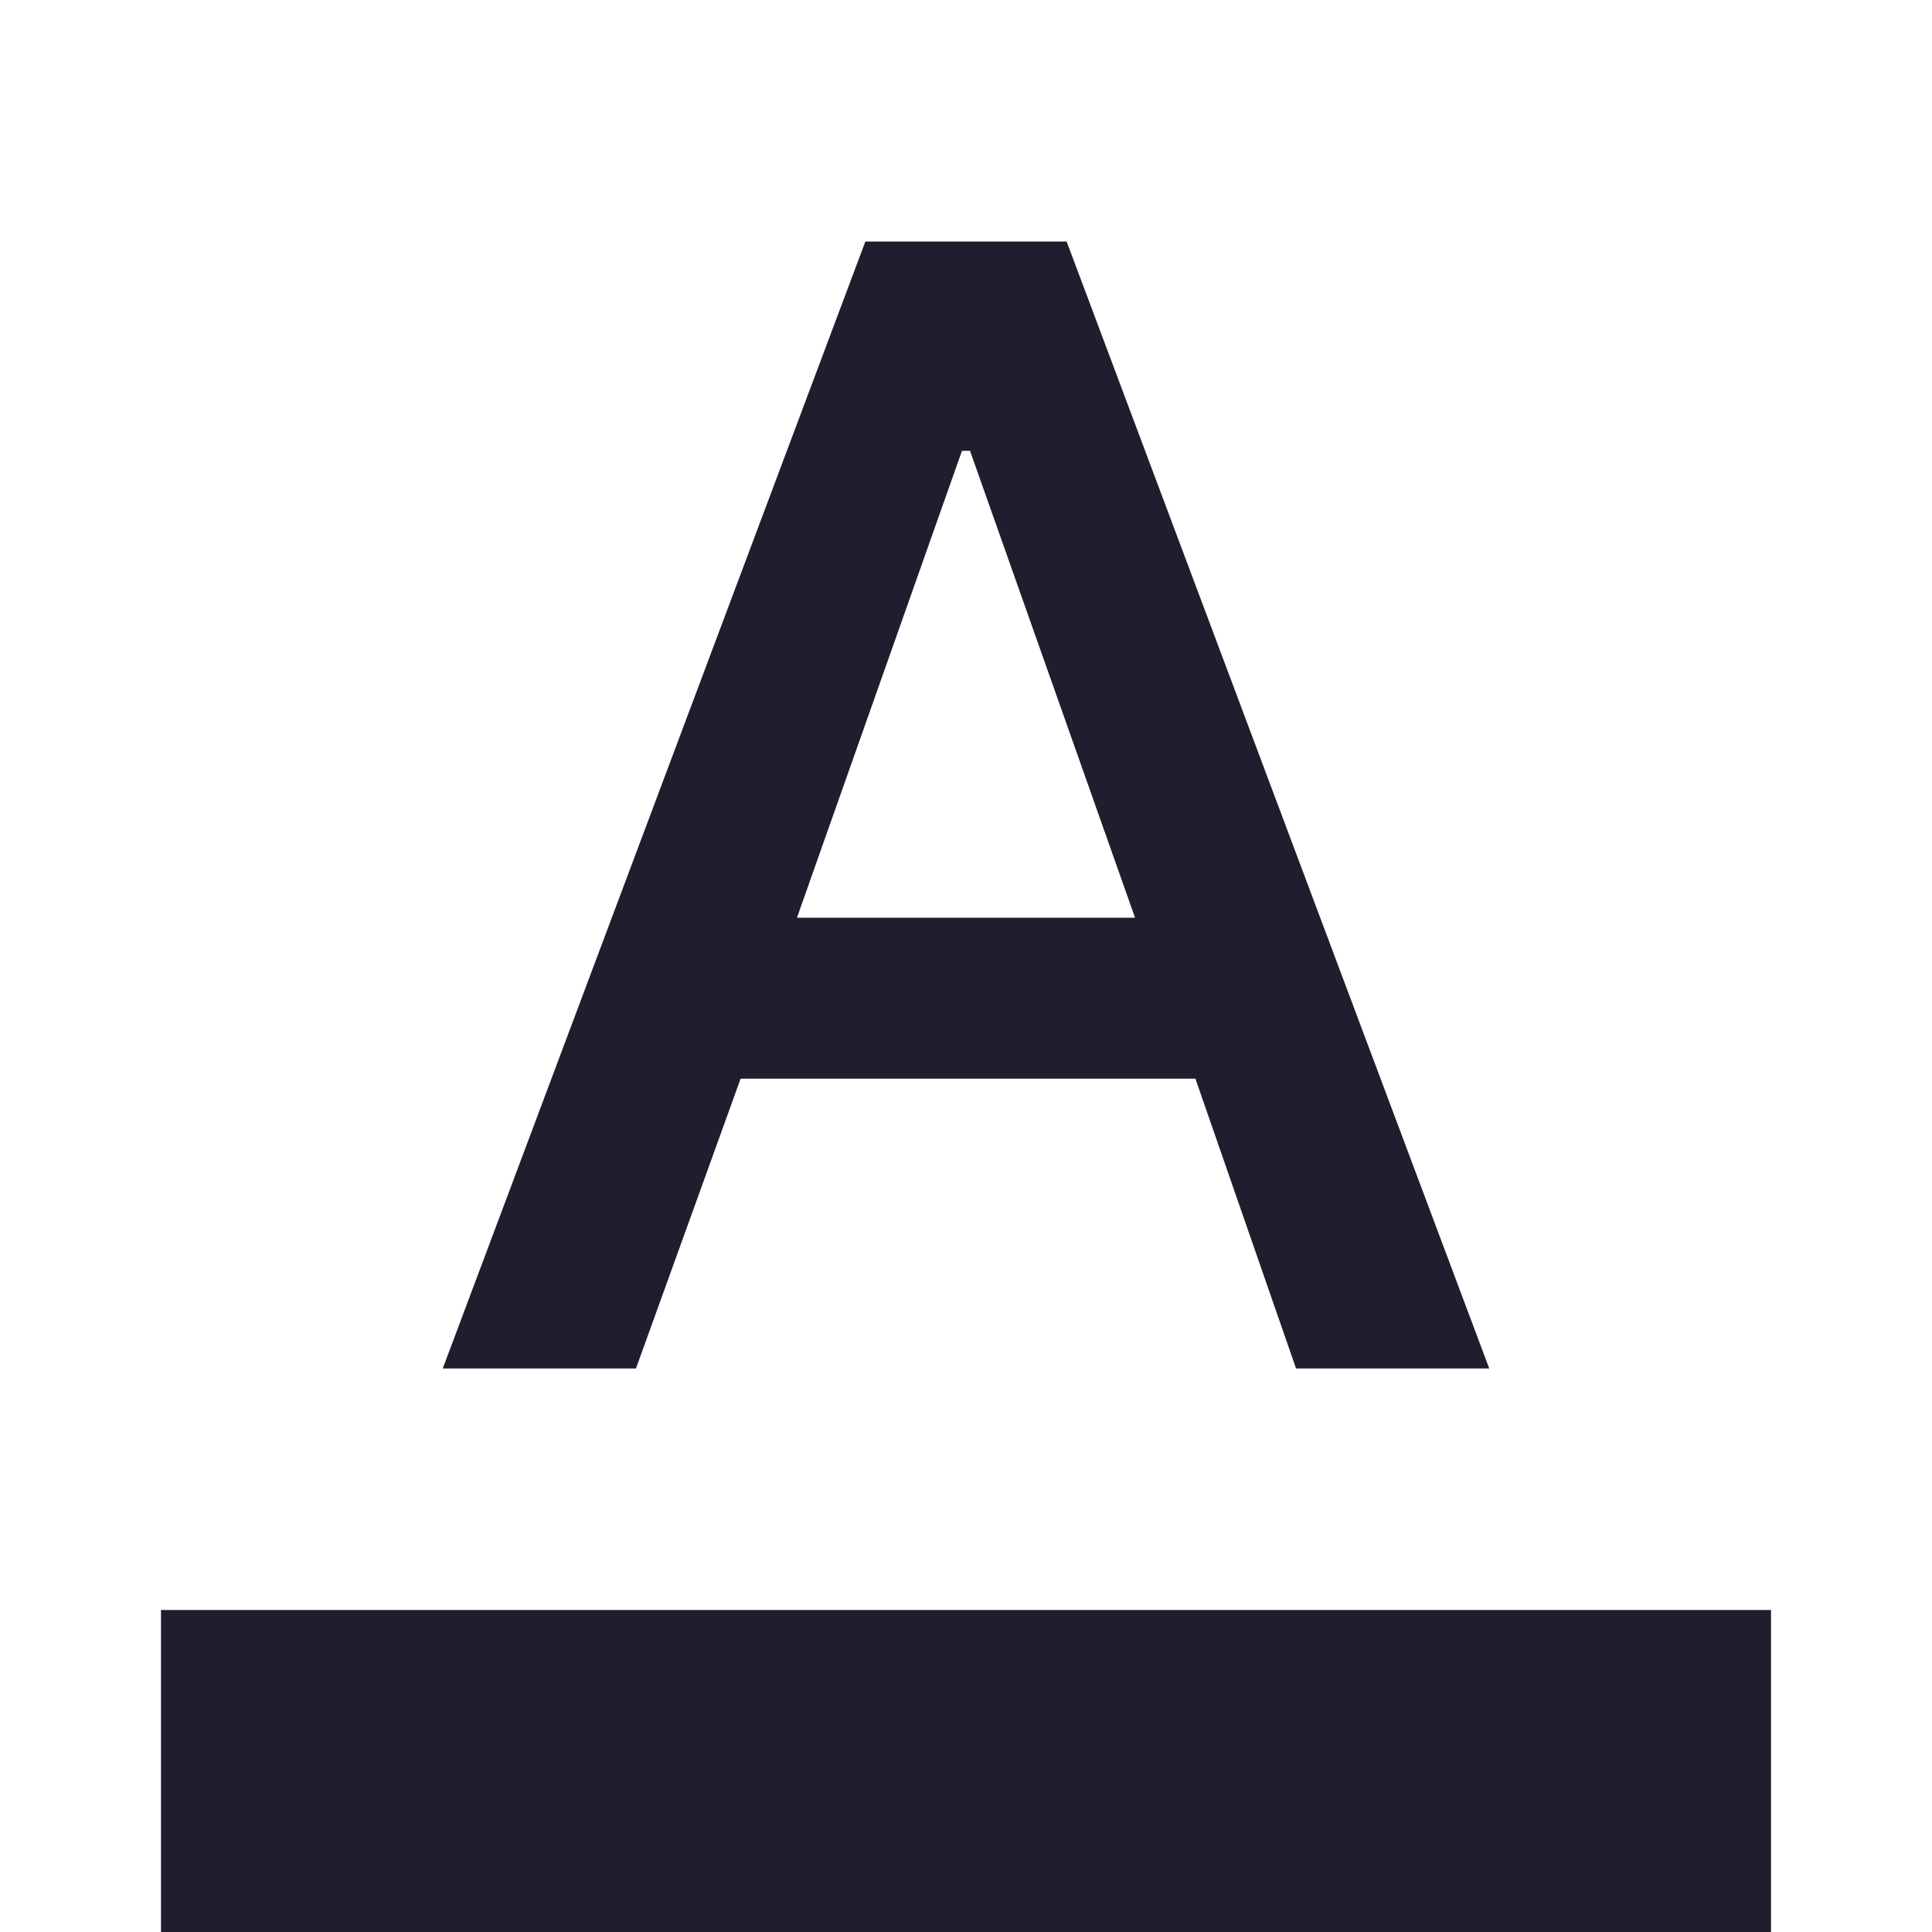
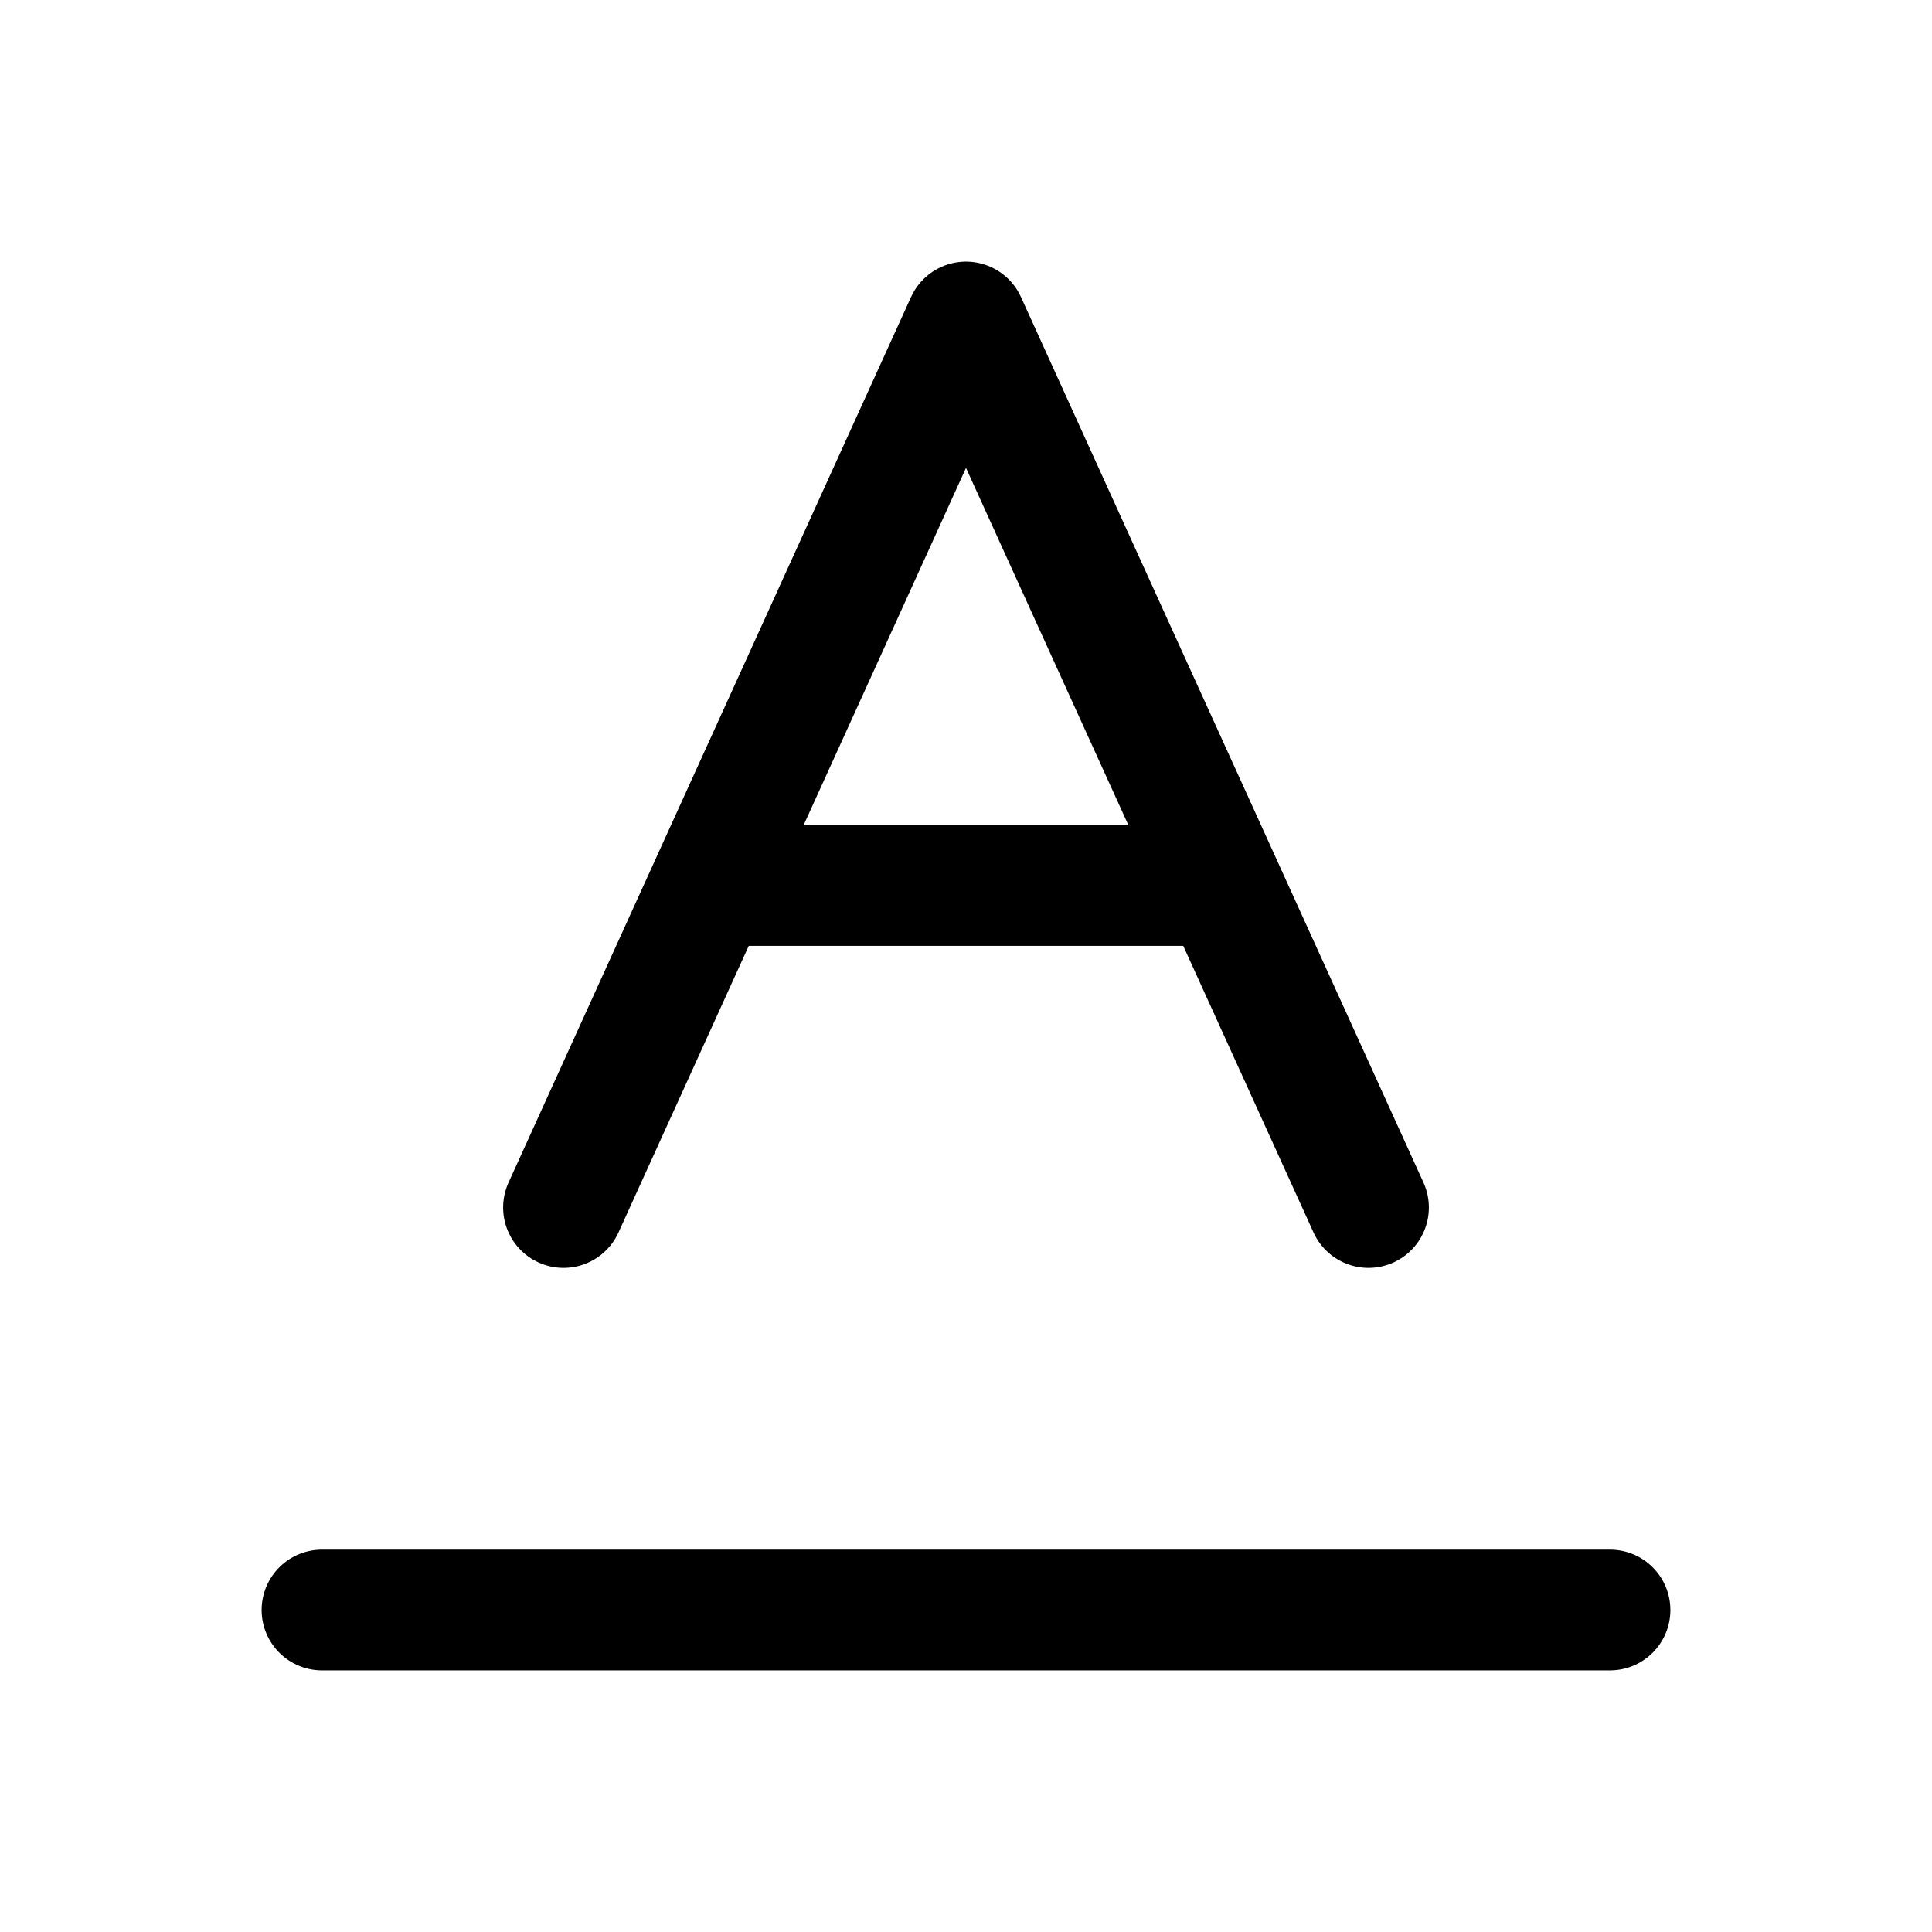
- <svg xmlns="http://www.w3.org/2000/svg" height="48" viewBox="0 -960 960 960" width="48" fill="#1e1e2e">
-   <path d="M80 0v-160h800V0H80Zm140-280 210-560h100l210 560h-96l-50-144H368l-52 144h-96Zm176-224h168l-82-232h-4l-82 232Z" />
+ <svg xmlns="http://www.w3.org/2000/svg" width="24" height="24" viewBox="0 0 24 24" fill="none" stroke="currentColor" stroke-width="1.5" stroke-linecap="round" stroke-linejoin="round">
+   <path d="M7 15l5-11 5 11M9 11h6M4 20h16" />
</svg>
